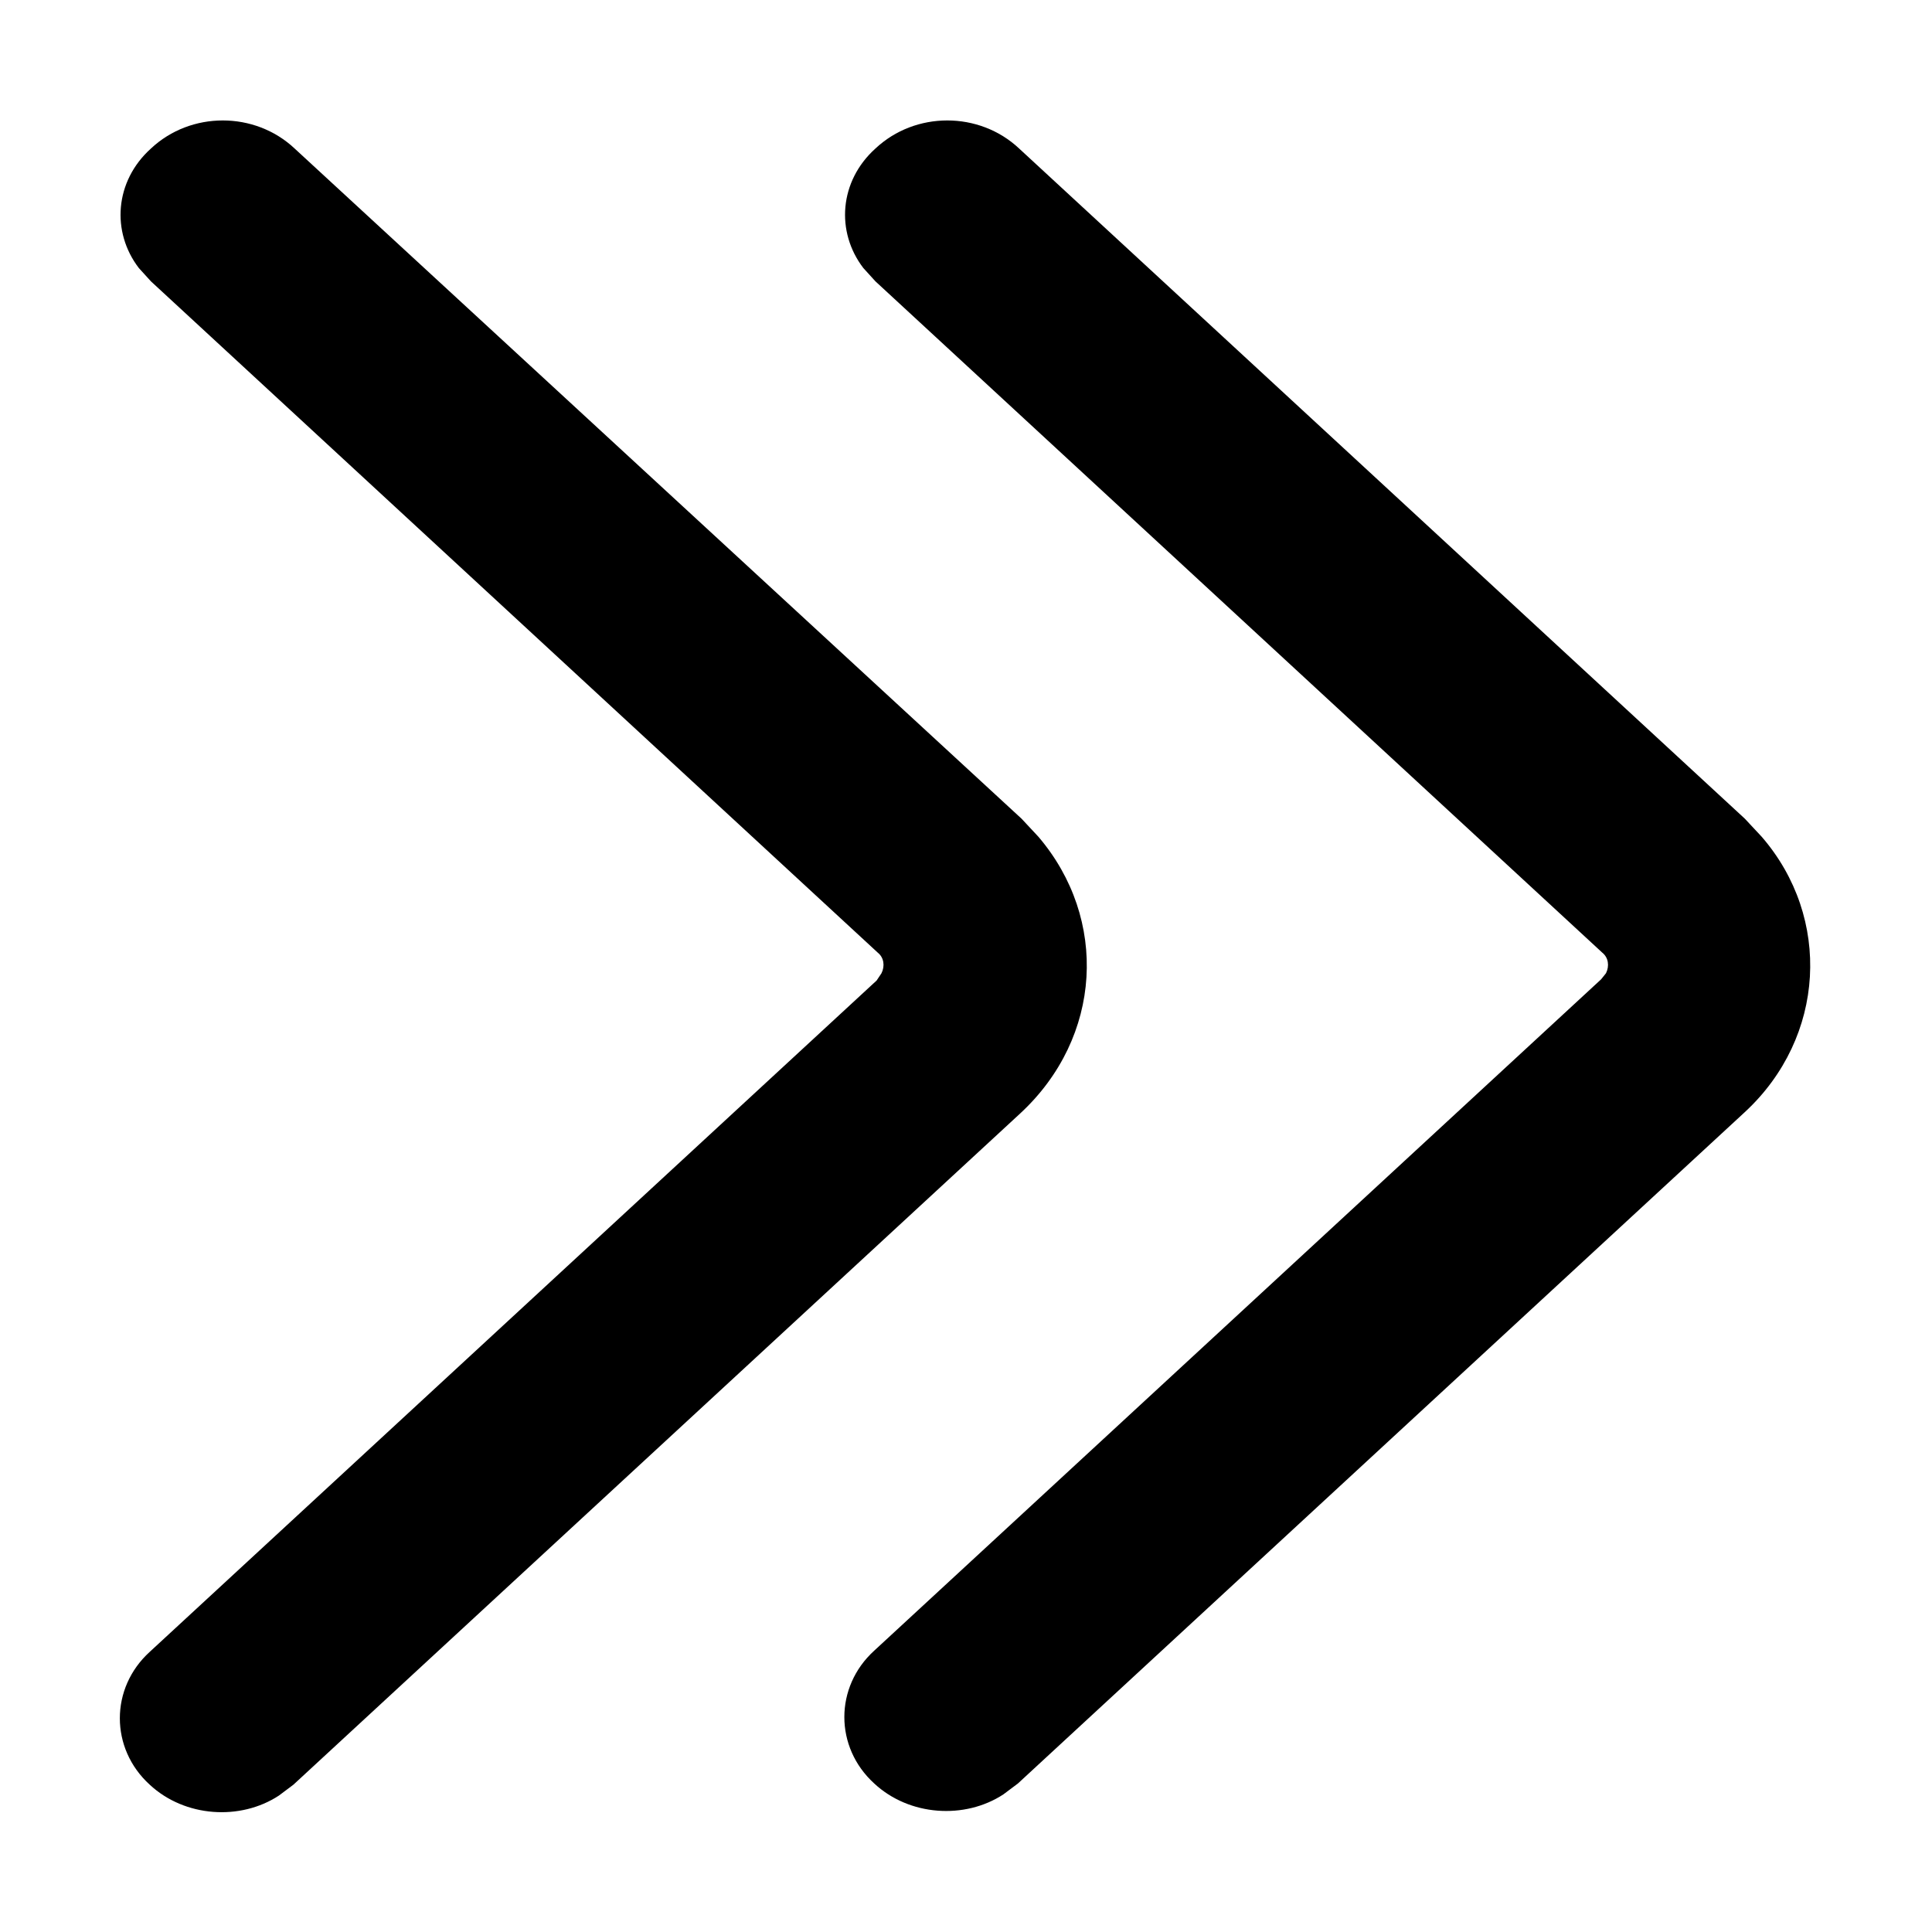
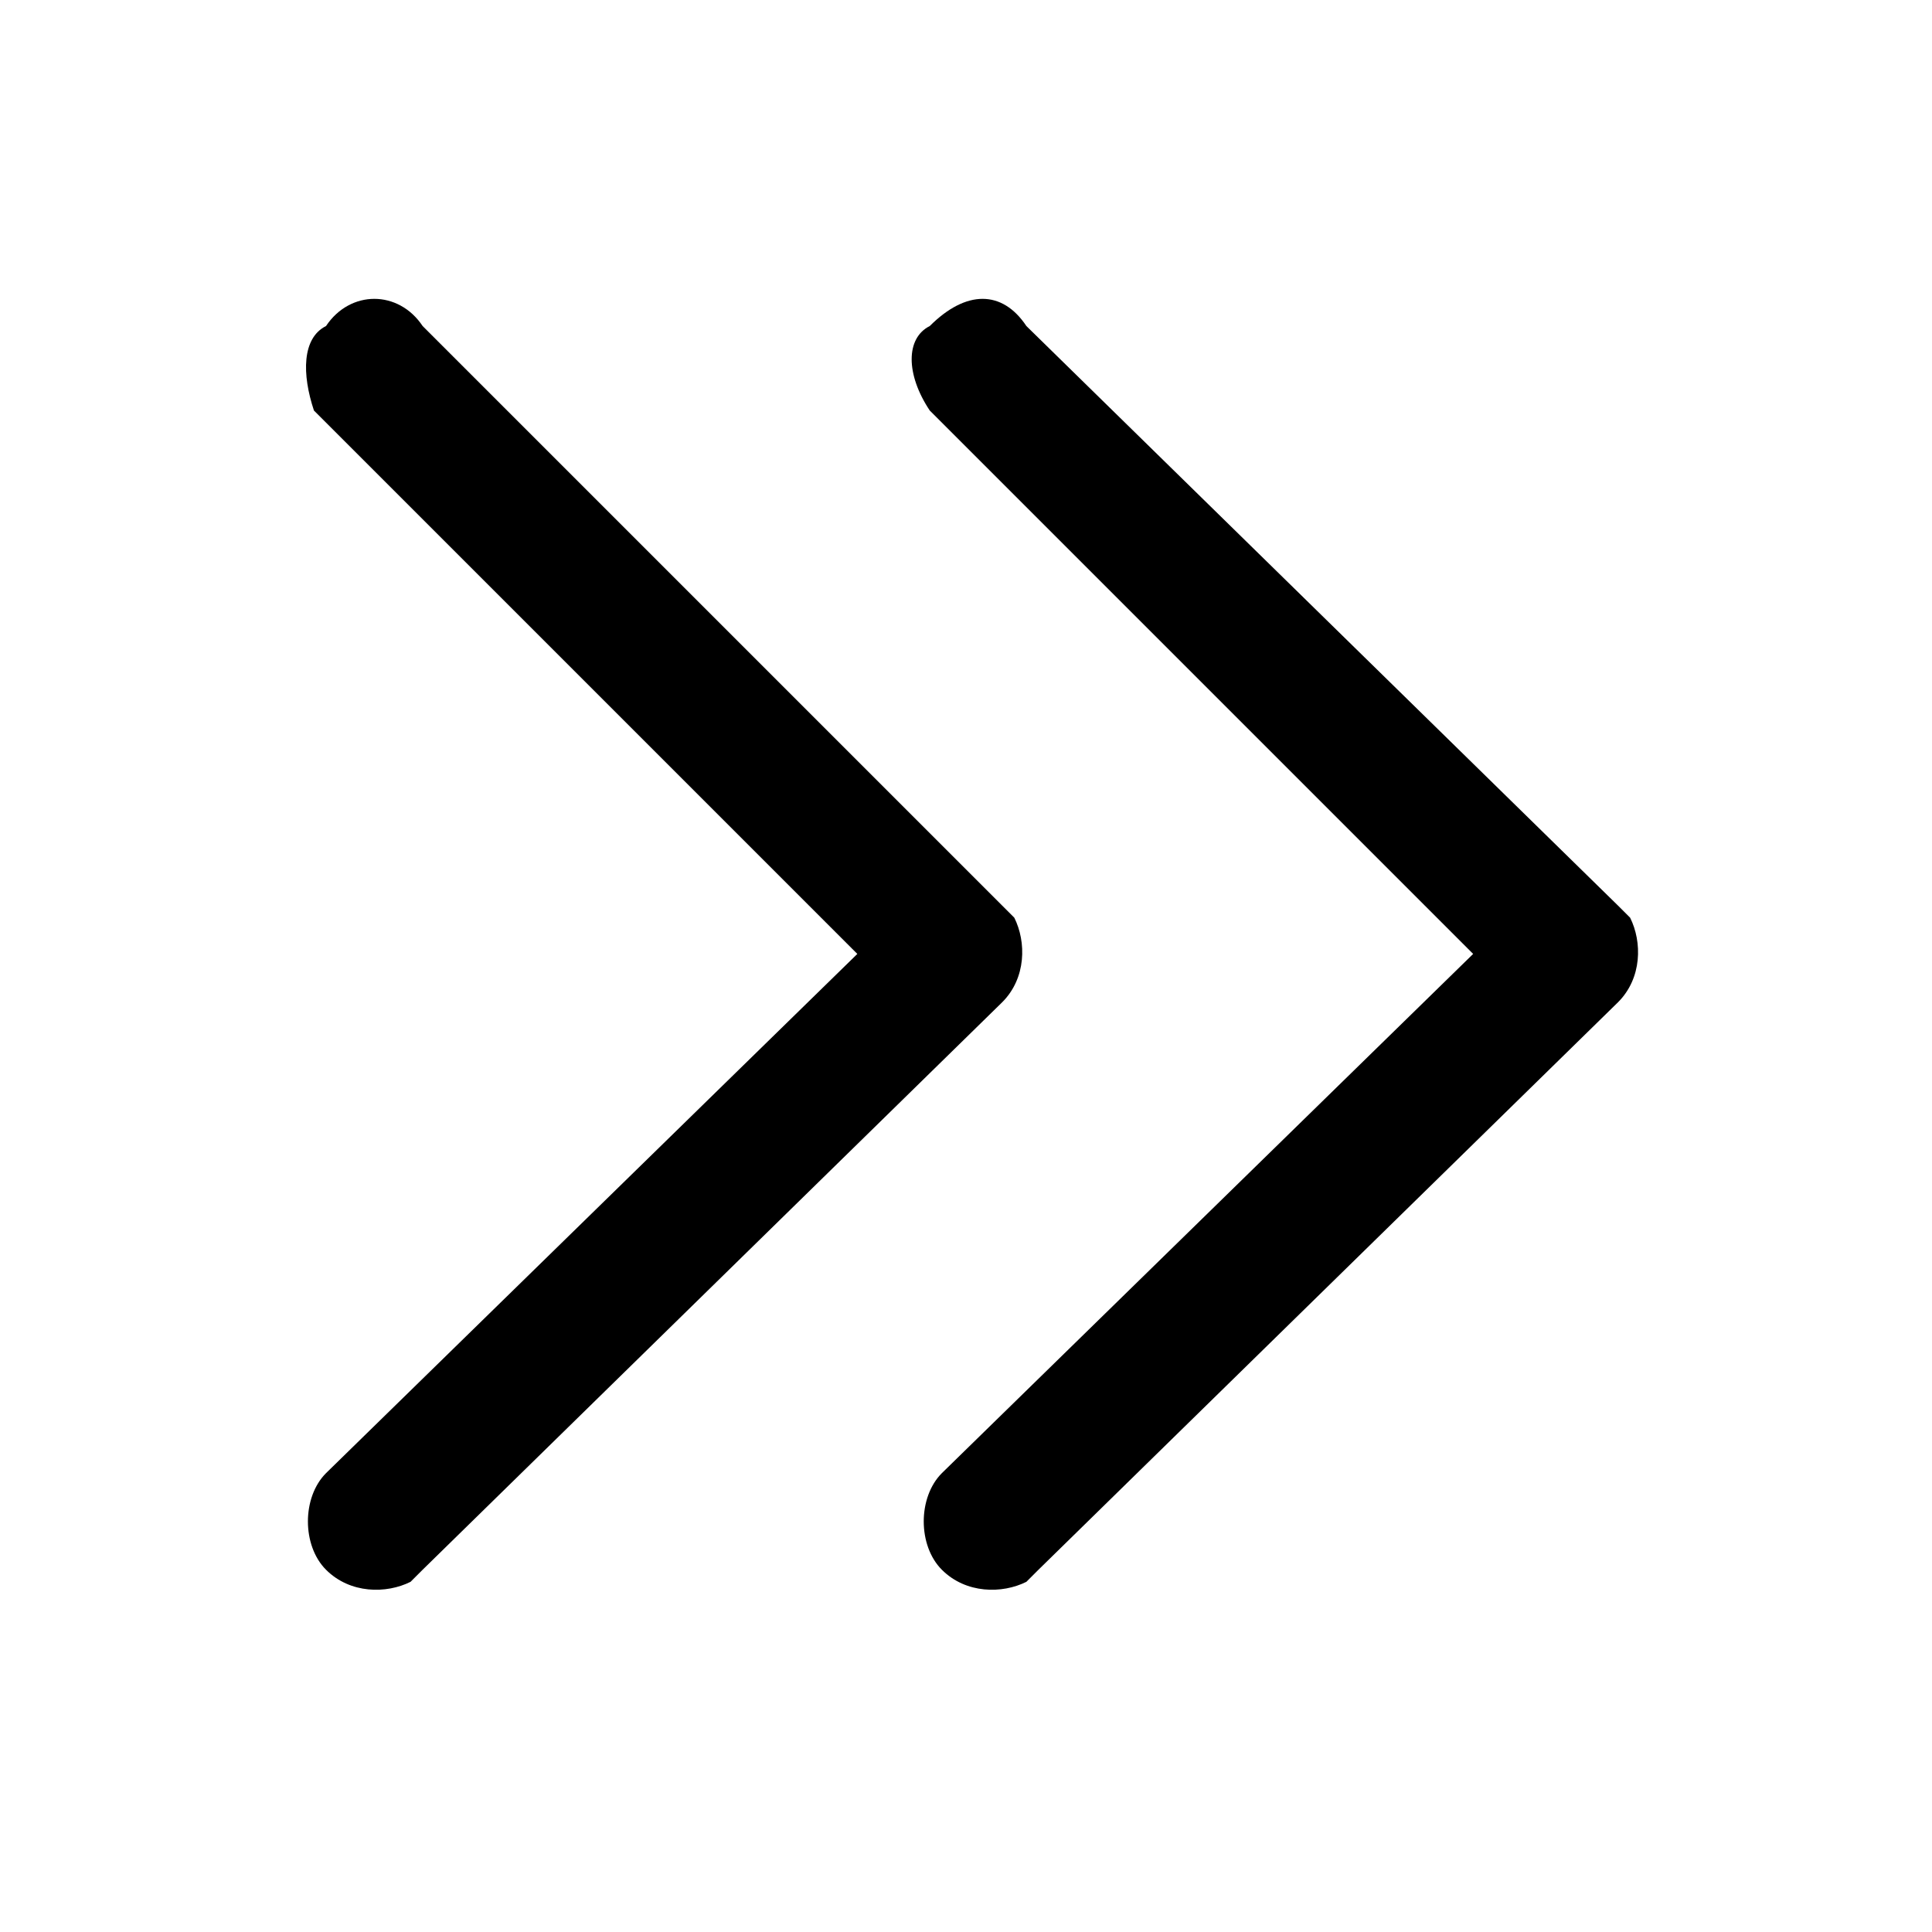
<svg xmlns="http://www.w3.org/2000/svg" version="1.1" id="图层_1" x="0px" y="0px" viewBox="0 0 16 16" style="enable-background:new 0 0 16 16;" xml:space="preserve">
  <style type="text/css">
- 	.st0{fill-rule:evenodd;clip-rule:evenodd;fill:#D8D8D8;fill-opacity:0;}
- 	.st1{fill-rule:evenodd;clip-rule:evenodd;}
+ 	.st0{fill:none;}
</style>
-   <polygon id="矩形" class="st0" points="0,0 0,16 16,16 16,0 " />
-   <path id="形状结合" class="st1" d="M1.25,1.23C0.95,1.5,0.92,1.92,1.15,2.22l0.1,0.11l6.02,5.56C7.32,7.93,7.33,8,7.3,8.06  L7.26,8.12l-6.02,5.56c-0.33,0.3-0.33,0.8,0,1.1c0.29,0.27,0.75,0.3,1.07,0.09l0.12-0.09l6.02-5.56C9.13,8.59,9.18,7.61,8.6,6.93  L8.46,6.78L2.44,1.23C2.11,0.92,1.58,0.92,1.25,1.23z M7.25,1.23C6.95,1.5,6.92,1.92,7.15,2.22l0.1,0.11l6.02,5.56  C13.32,7.93,13.33,8,13.3,8.06l-0.04,0.05l-6.02,5.56c-0.33,0.3-0.33,0.8,0,1.1c0.29,0.27,0.75,0.3,1.07,0.09l0.12-0.09l6.02-5.56  c0.67-0.62,0.72-1.61,0.14-2.28l-0.14-0.15L8.44,1.23C8.11,0.92,7.58,0.92,7.25,1.23z" />
+   <polygon id="Fill-1" class="st0" points="16,0 16,16 0,16 0,0 " />
+   <path id="形状结合" class="st1" d="M7.7,2.7C7.5,2.8,7.5,3.1,7.7,3.4l0.1,0.1l4.4,4.4l-4.4,4.3c-0.2,0.2-0.2,0.6,0,0.8  c0.2,0.2,0.5,0.2,0.7,0.1l0.1-0.1l4.8-4.7c0.2-0.2,0.2-0.5,0.1-0.7l-0.1-0.1L8.5,2.7C8.3,2.4,8,2.4,7.7,2.7z M2.7,2.7  C2.5,2.8,2.5,3.1,2.6,3.4l0.1,0.1l4.4,4.4l-4.4,4.3c-0.2,0.2-0.2,0.6,0,0.8c0.2,0.2,0.5,0.2,0.7,0.1l0.1-0.1l4.8-4.7  c0.2-0.2,0.2-0.5,0.1-0.7L8.3,7.5L3.5,2.7C3.3,2.4,2.9,2.4,2.7,2.7z" />
</svg>
